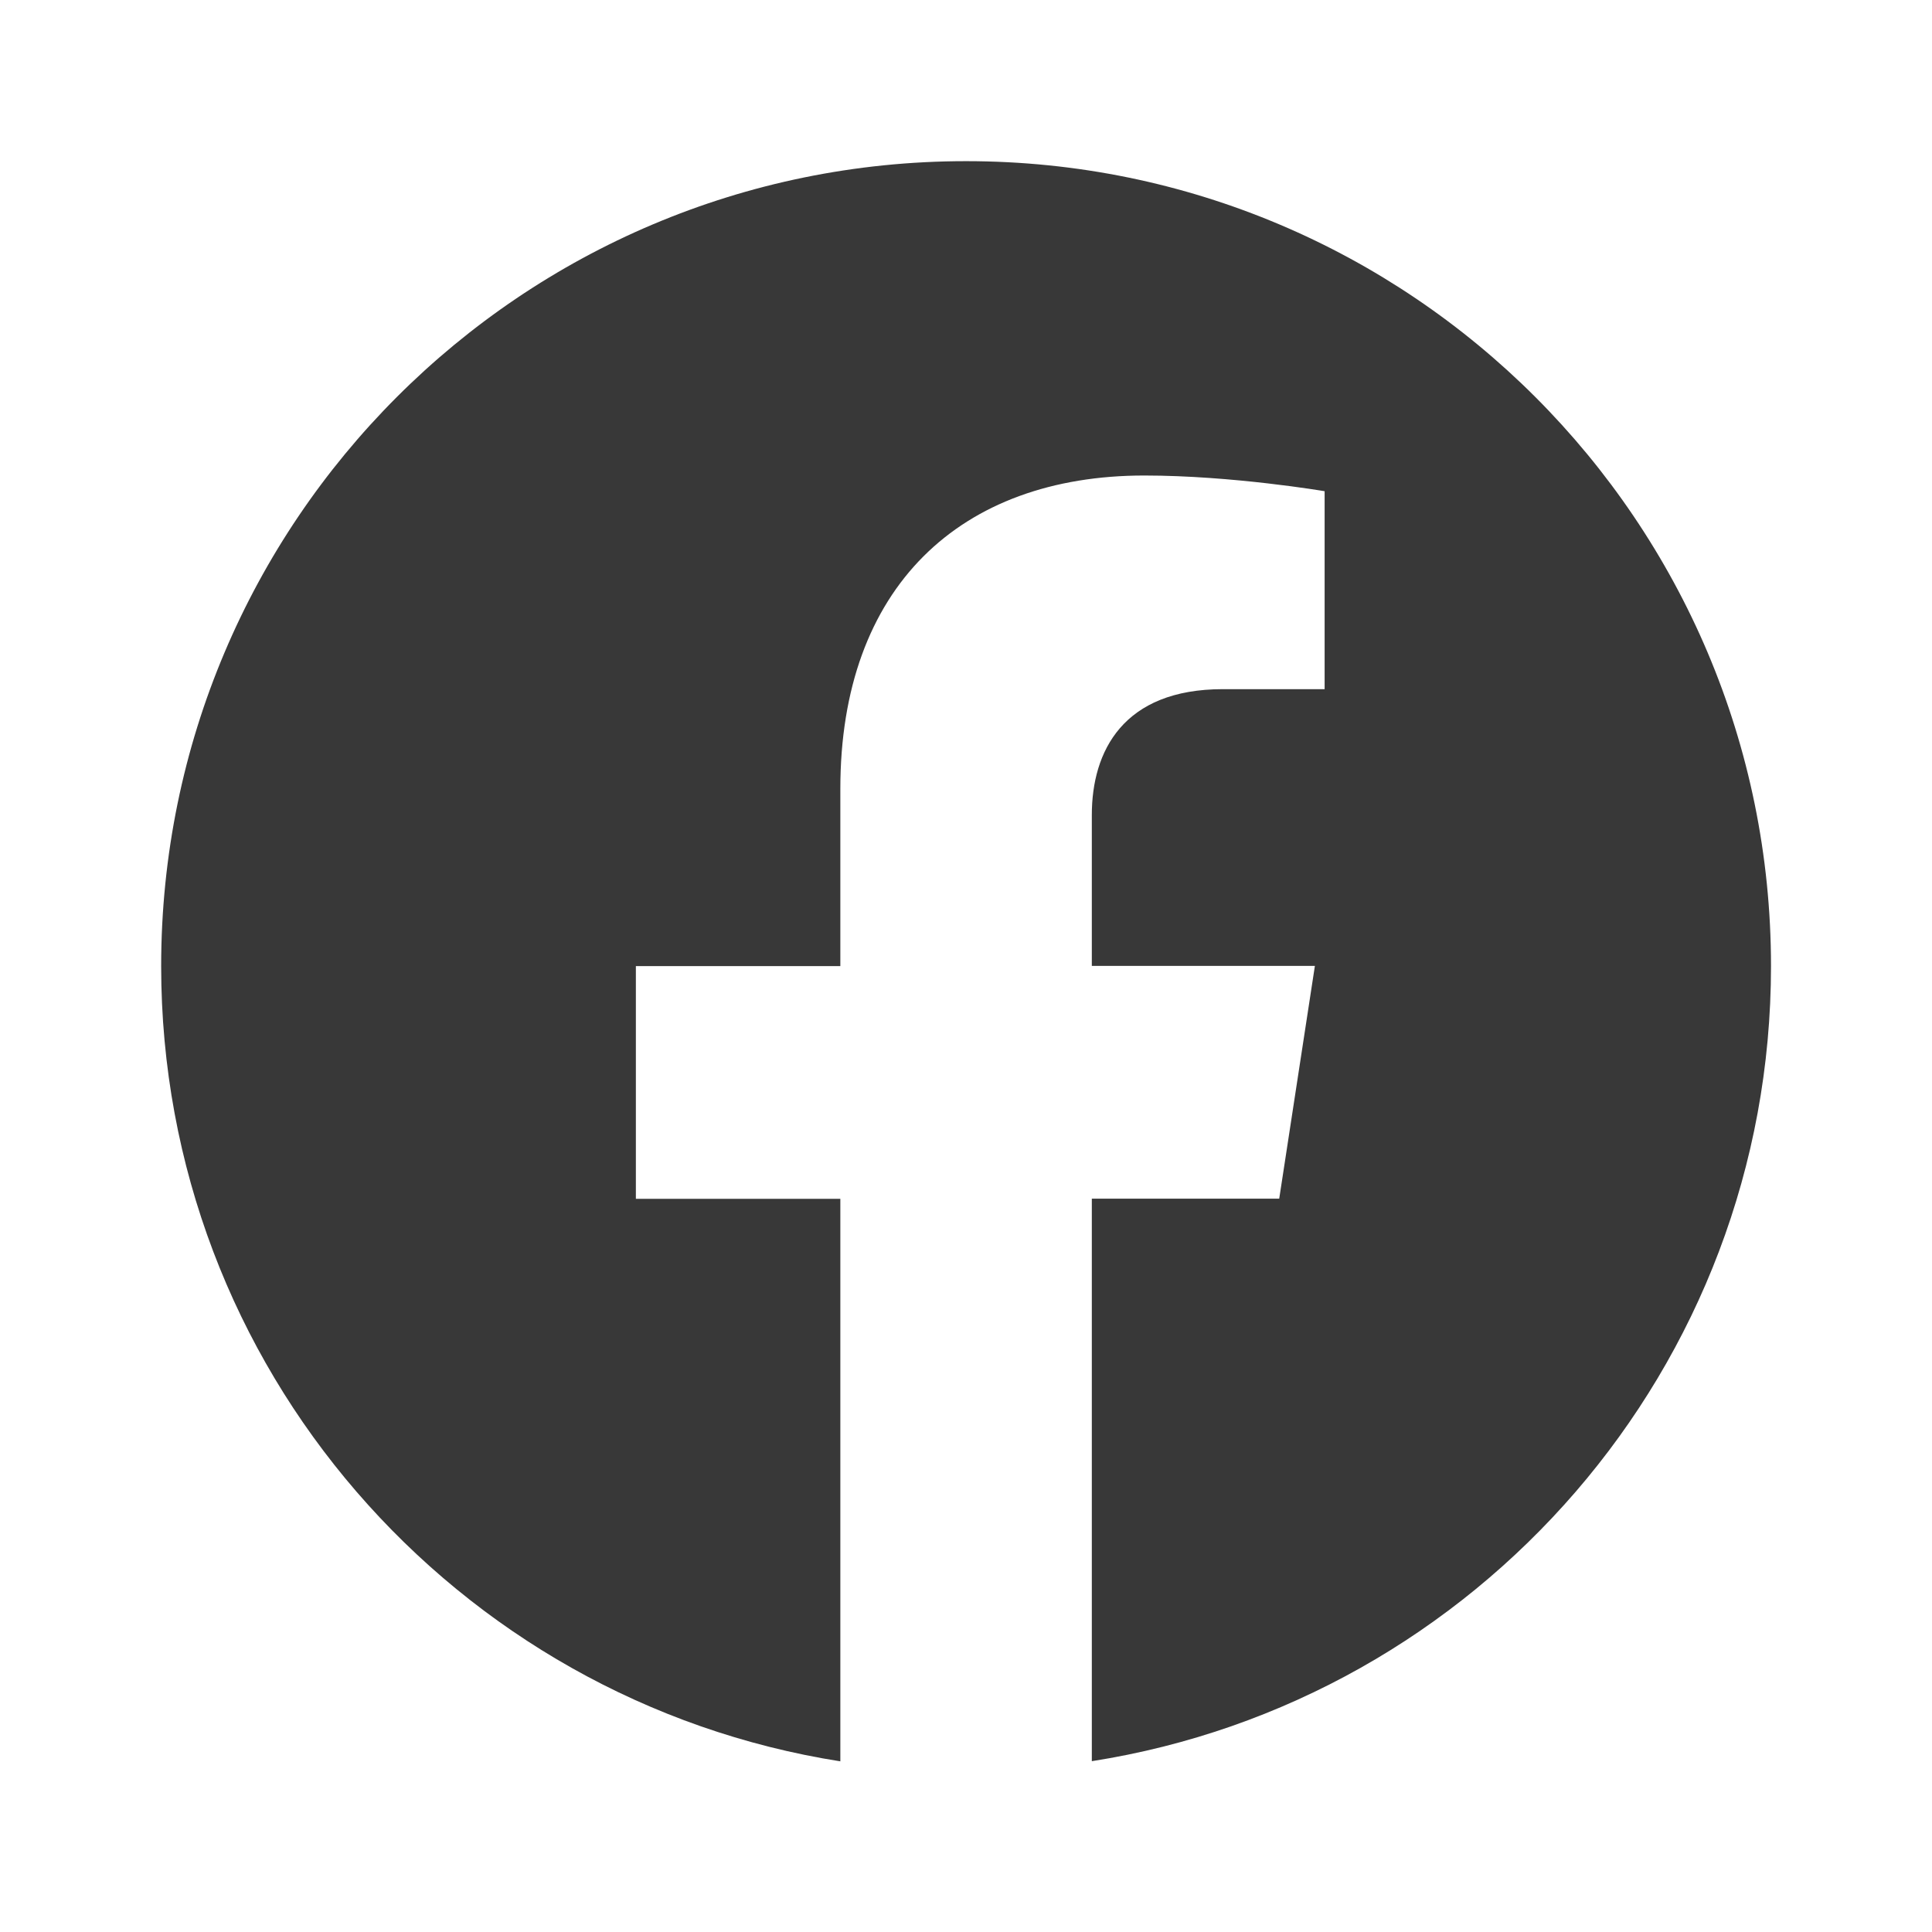
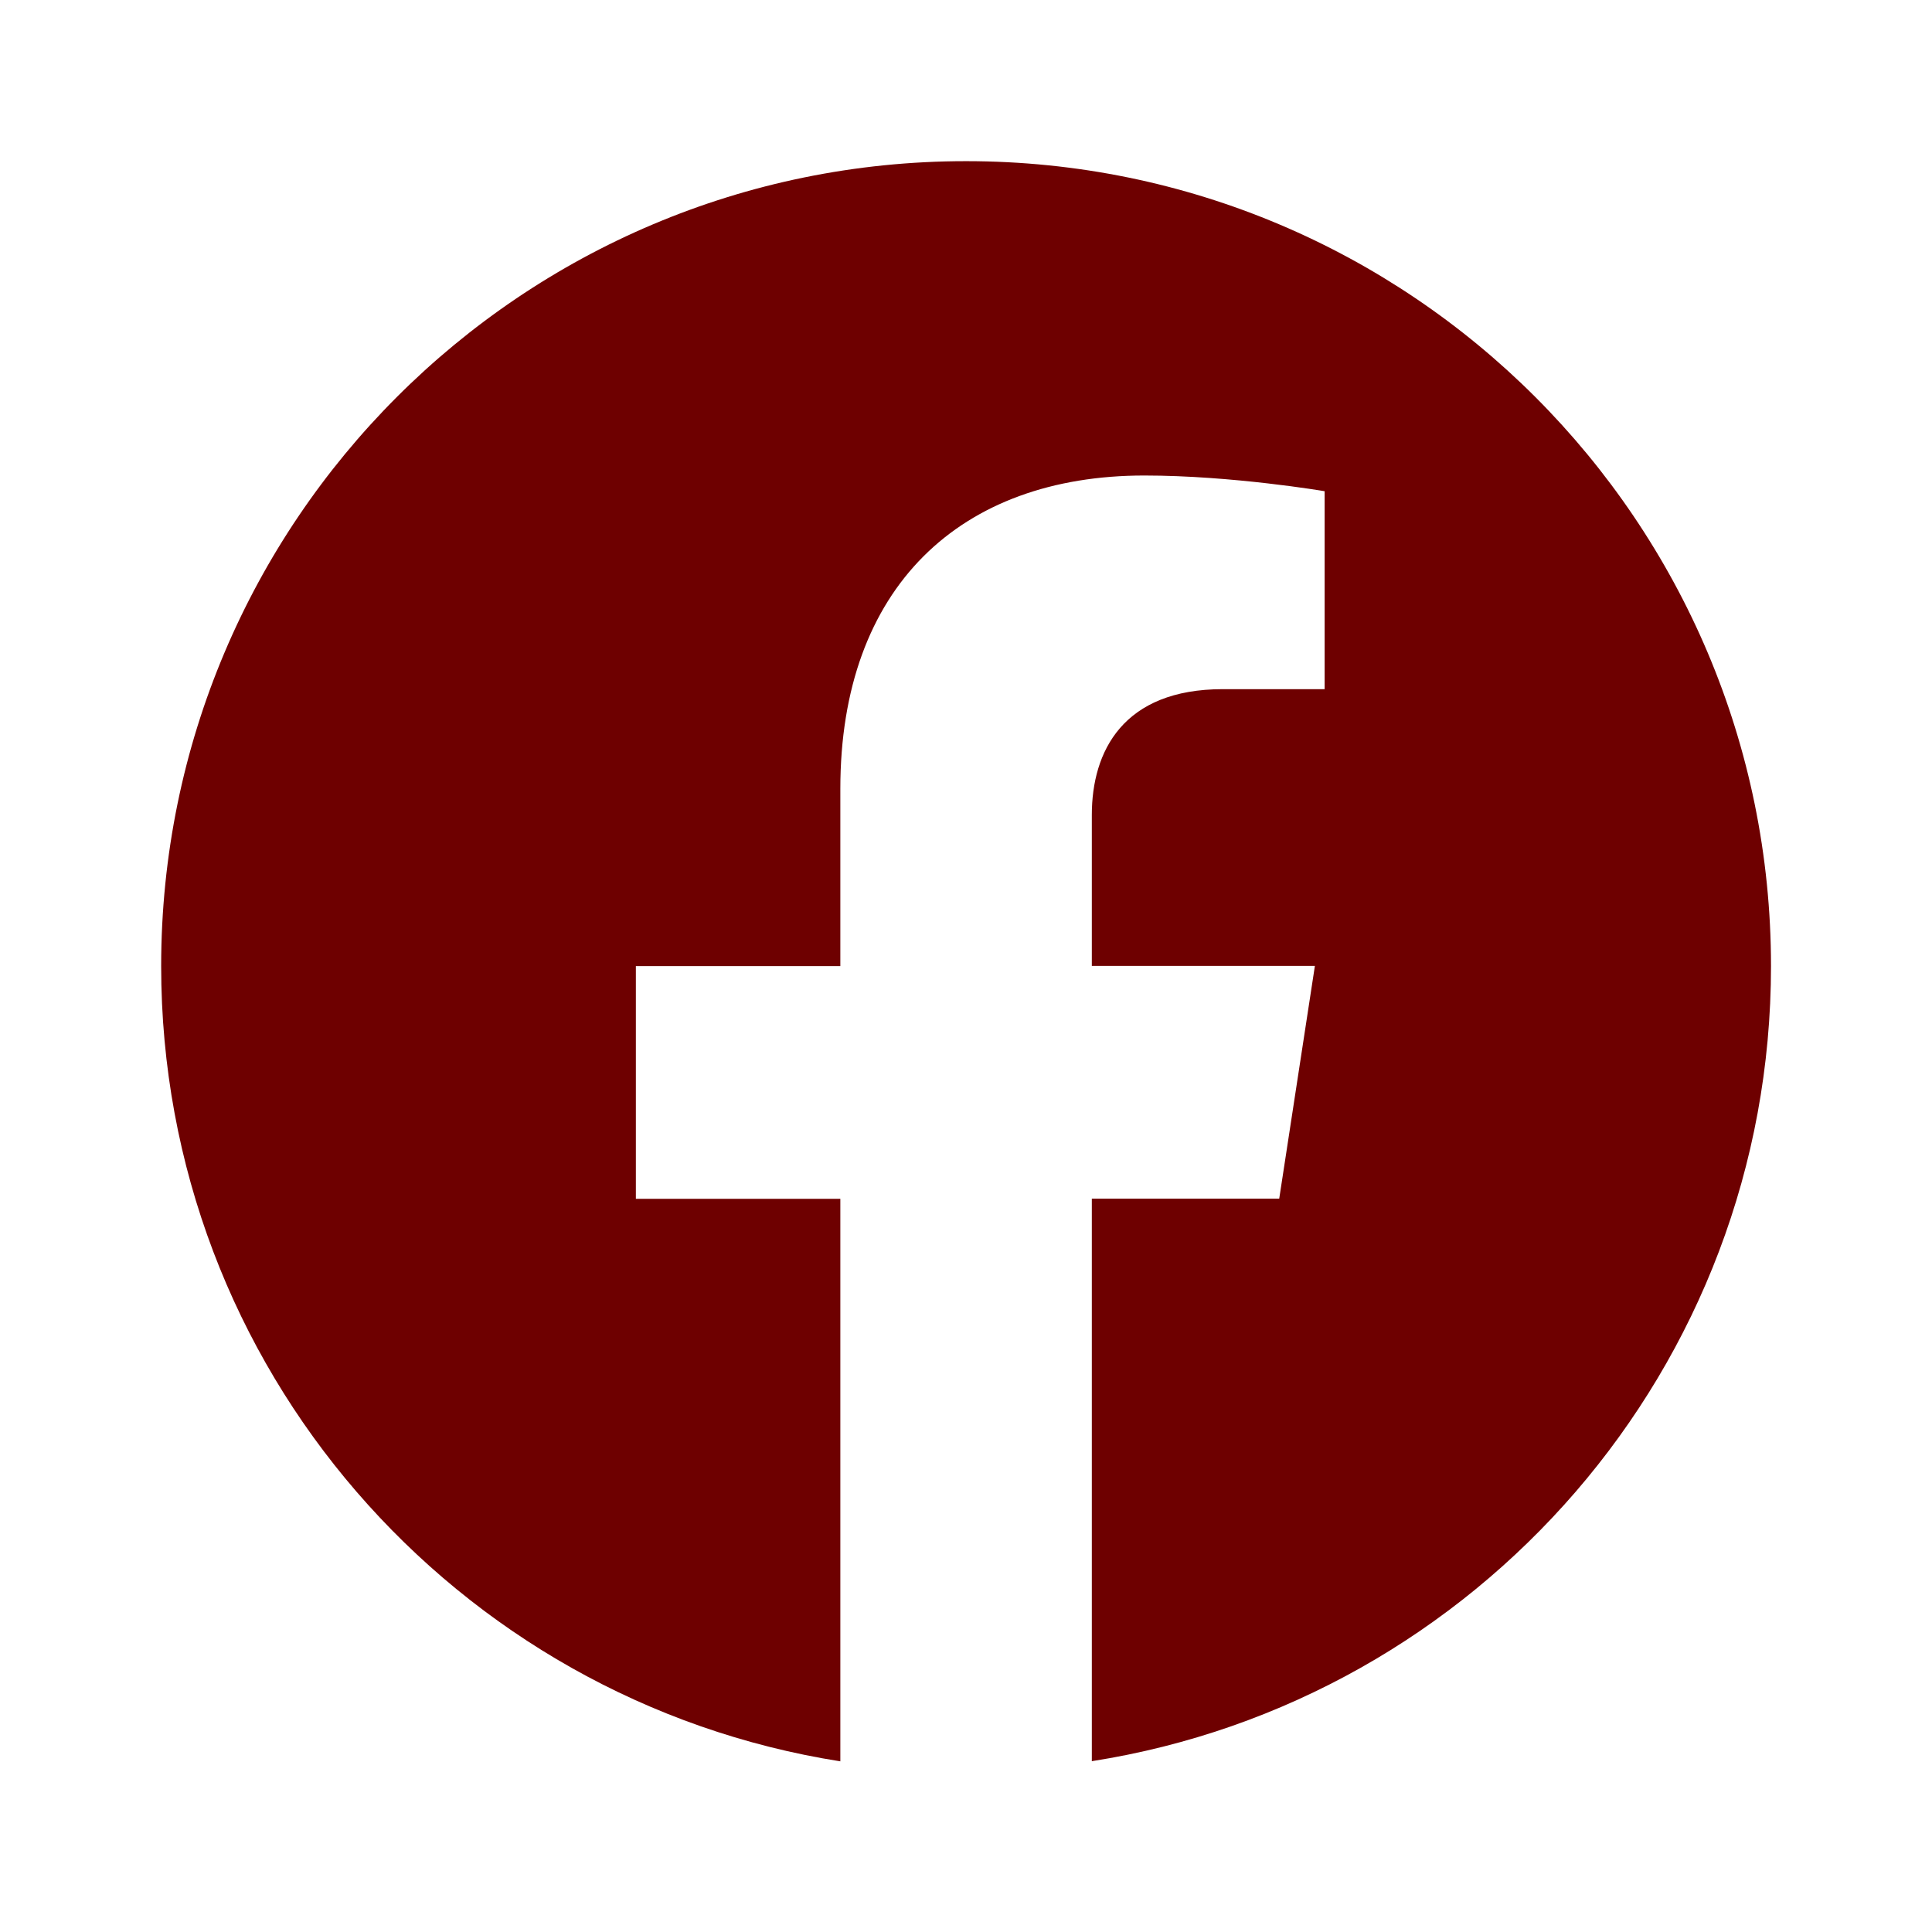
- <svg xmlns="http://www.w3.org/2000/svg" width="24" height="24" viewBox="0 0 24 24" style="fill: rgba(56, 56, 56, 1);transform: ;msFilter:;">
+ <svg xmlns="http://www.w3.org/2000/svg" width="24" height="24" viewBox="0 0 24 24" style="fill: #6e0000;transform: ;msFilter:;">
  <path d="M12.001 2.002c-5.522 0-9.999 4.477-9.999 9.999 0 4.99 3.656 9.126 8.437 9.879v-6.988h-2.54v-2.891h2.54V9.798c0-2.508 1.493-3.891 3.776-3.891 1.094 0 2.24.195 2.24.195v2.459h-1.264c-1.24 0-1.628.772-1.628 1.563v1.875h2.771l-.443 2.891h-2.328v6.988C18.344 21.129 22 16.992 22 12.001c0-5.522-4.477-9.999-9.999-9.999z" />
</svg>
